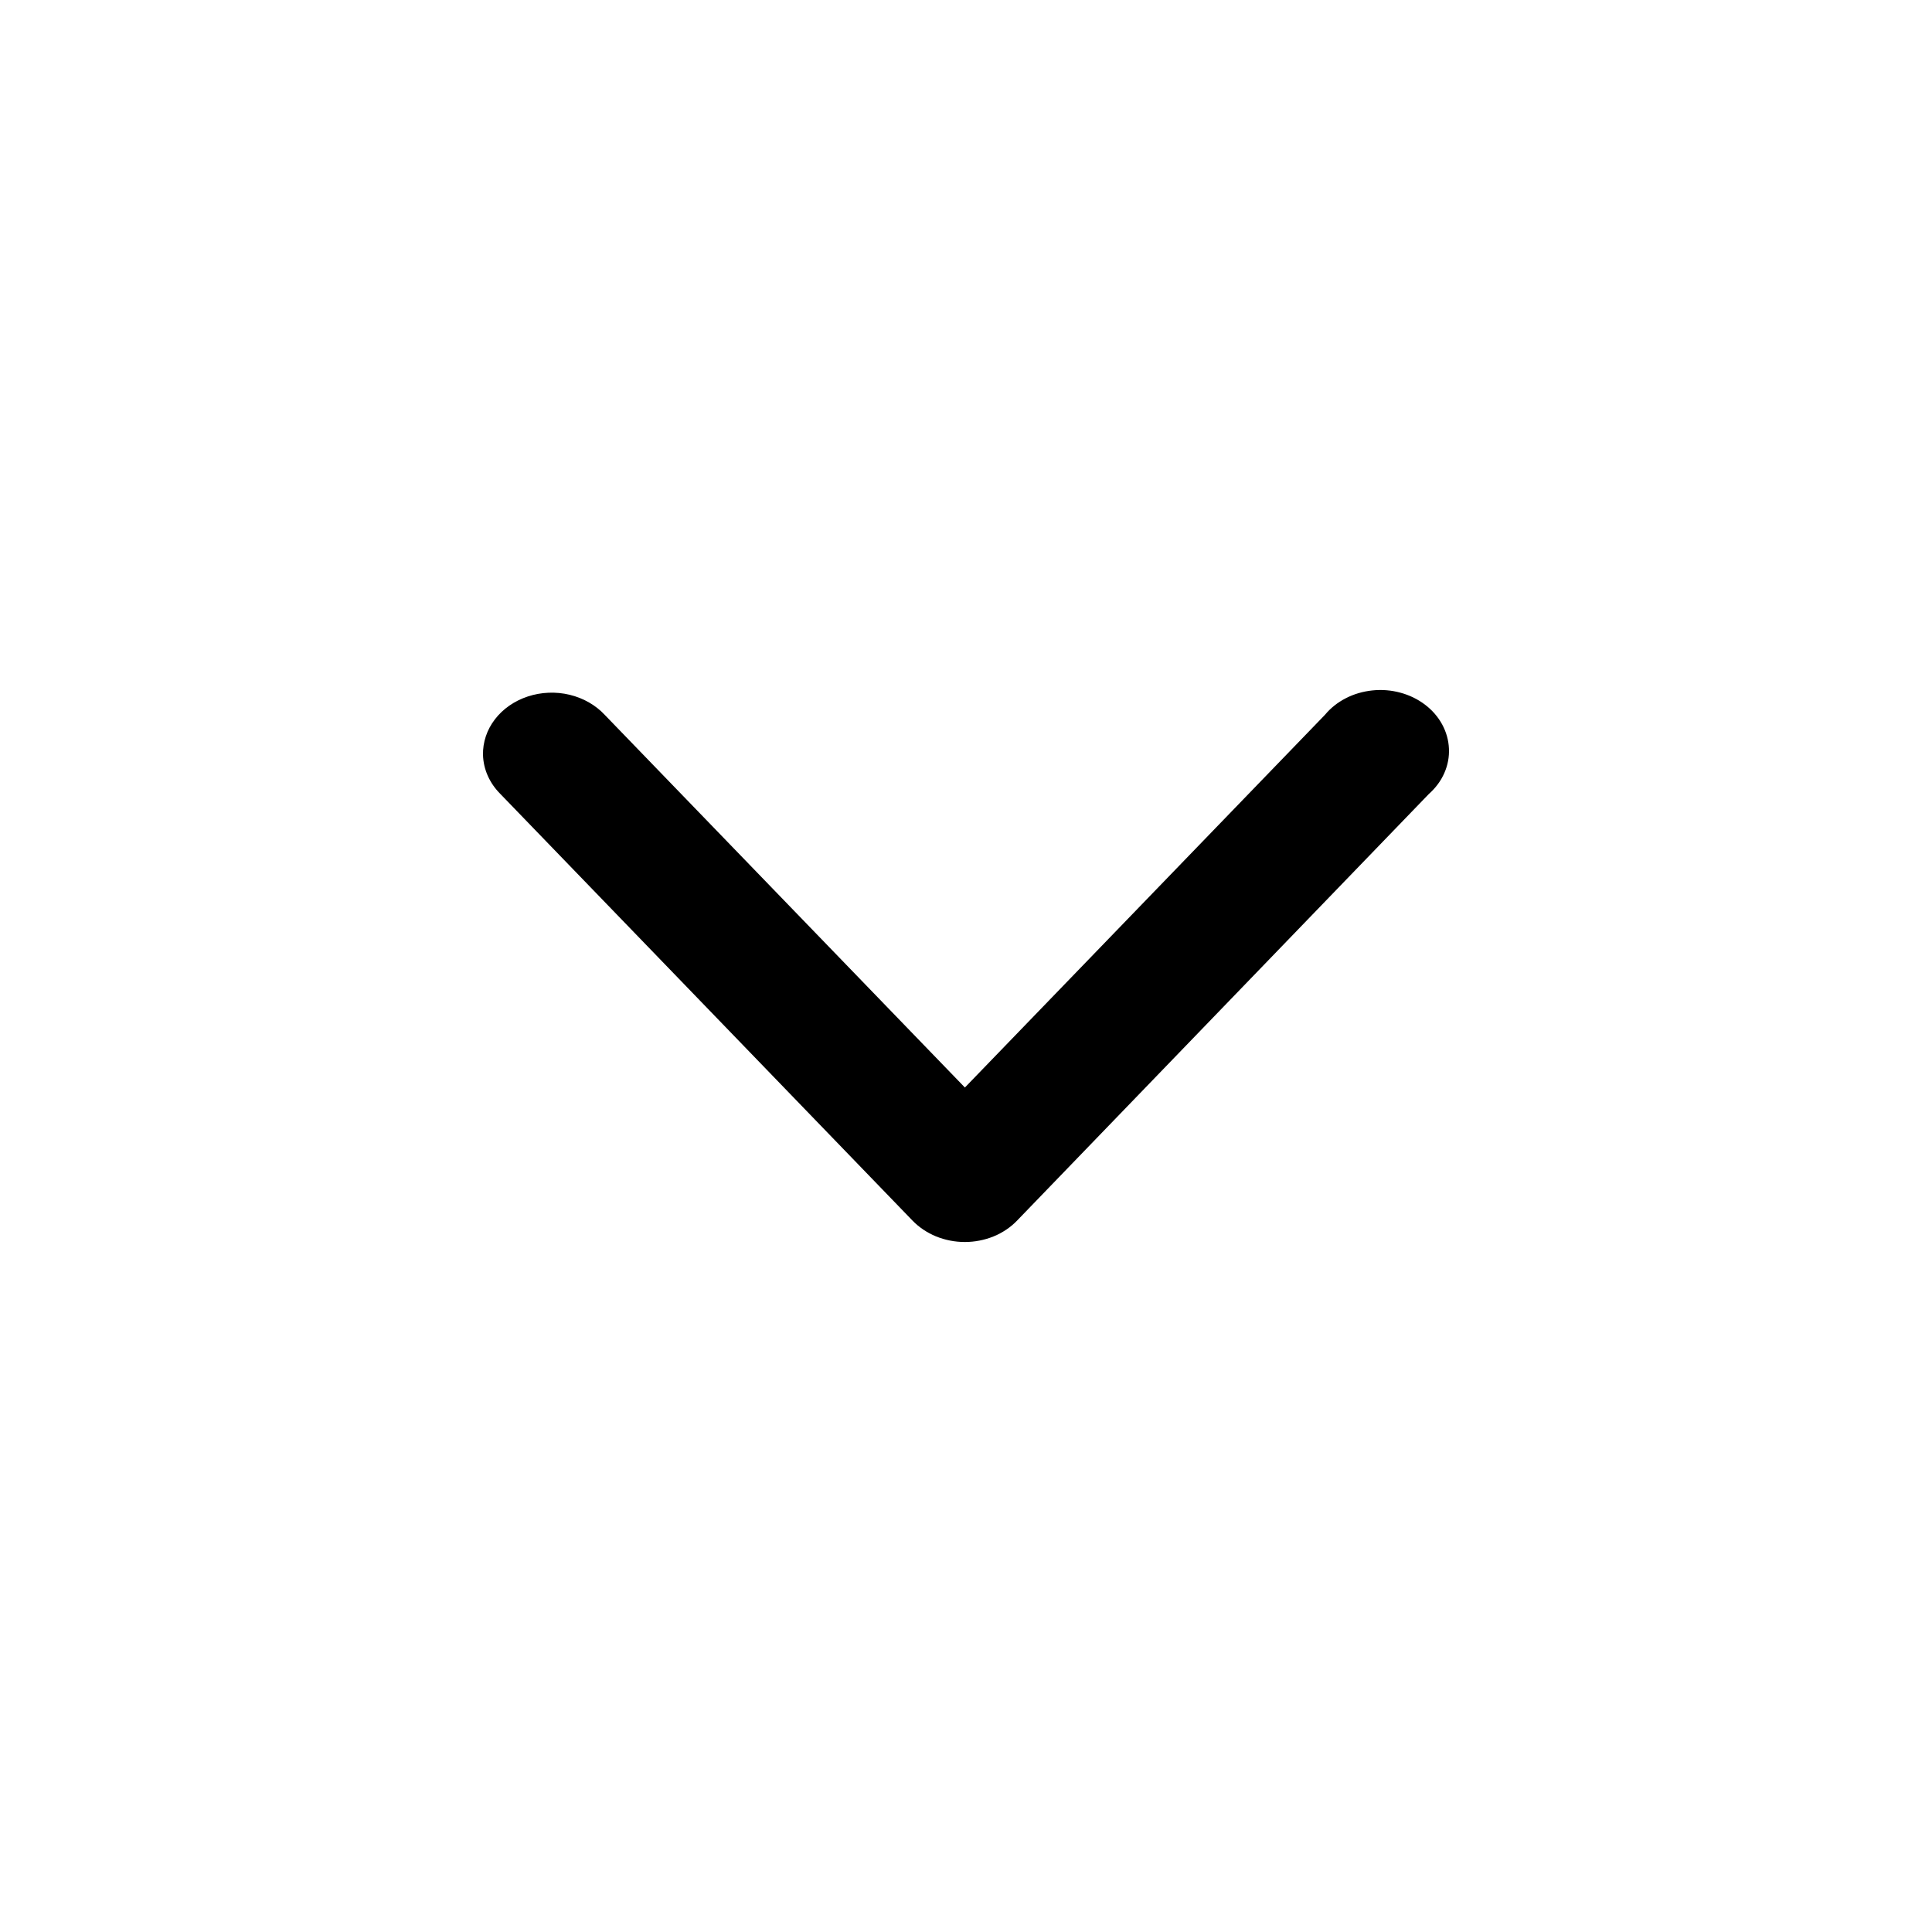
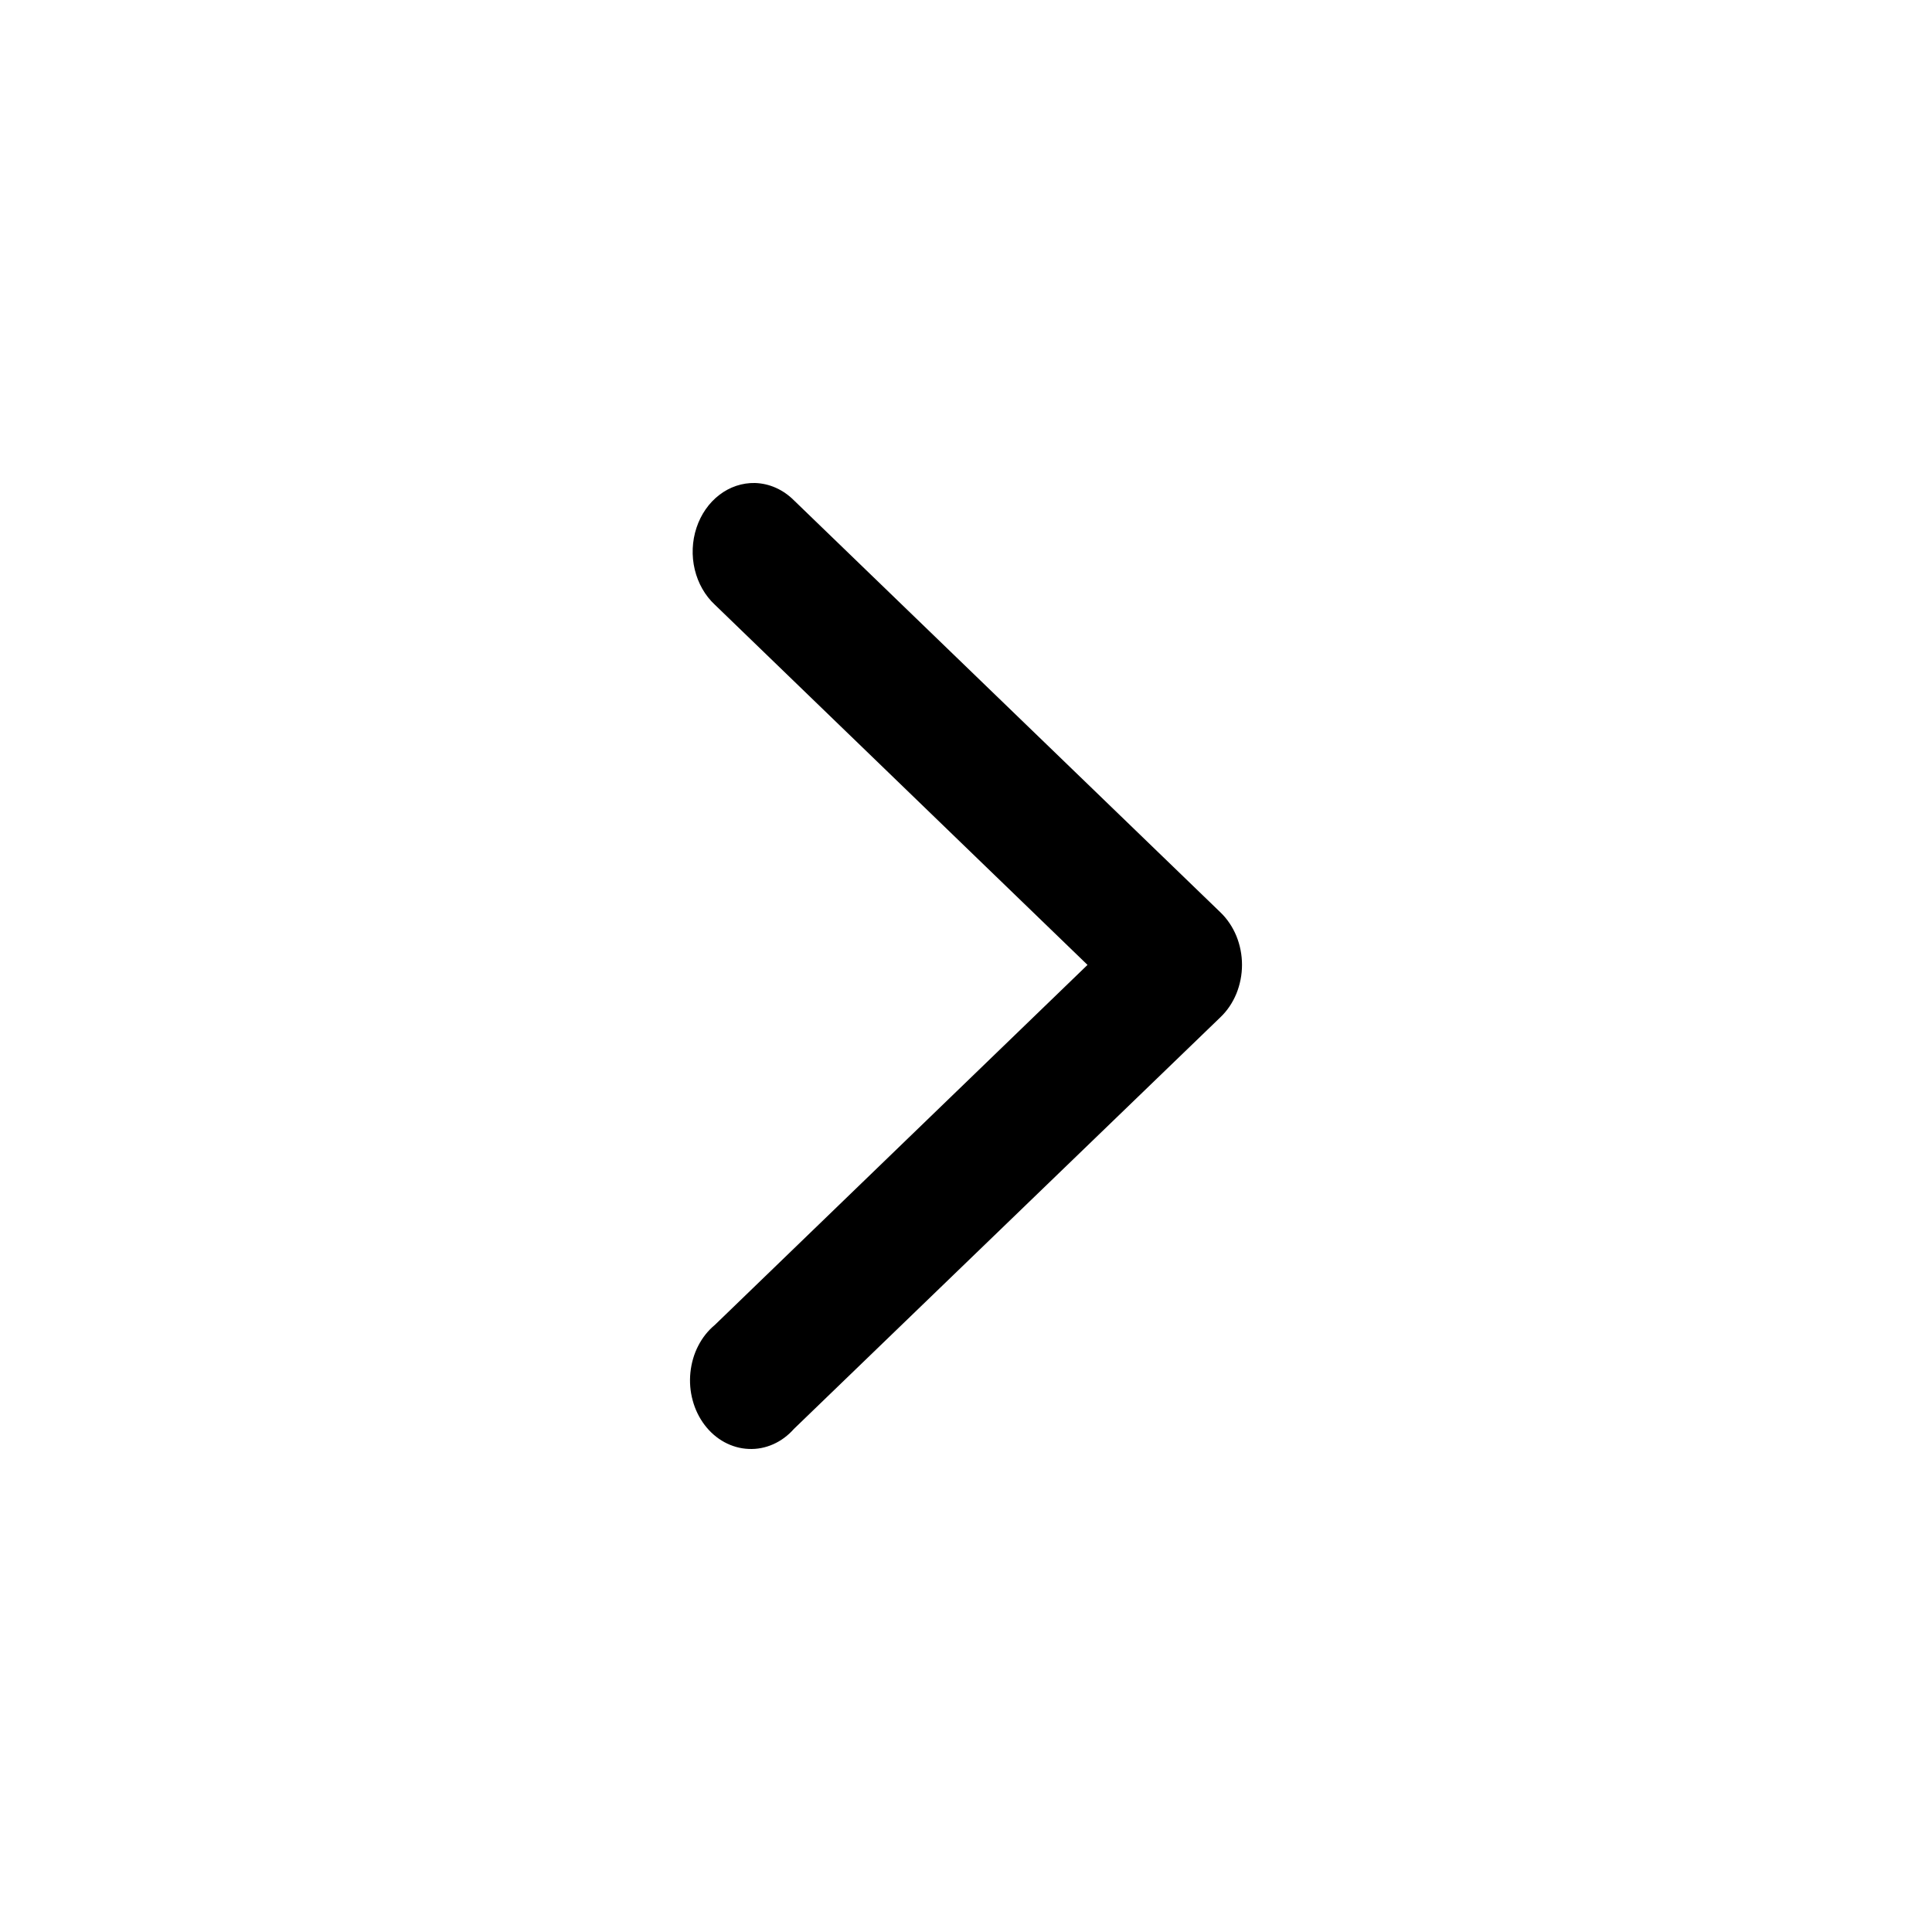
- <svg xmlns="http://www.w3.org/2000/svg" width="100%" height="100%" viewBox="0 0 28 28" fill="none">
-   <path d="M7 10.941C6.996 10.758 7.056 10.577 7.172 10.426C7.288 10.274 7.455 10.158 7.649 10.094C7.843 10.03 8.055 10.021 8.255 10.069C8.454 10.117 8.632 10.218 8.764 10.36L13.984 15.761L19.202 10.36C19.283 10.262 19.386 10.18 19.505 10.119C19.623 10.058 19.755 10.02 19.891 10.006C20.027 9.992 20.165 10.003 20.296 10.039C20.427 10.074 20.549 10.134 20.653 10.213C20.757 10.292 20.841 10.389 20.901 10.499C20.96 10.608 20.994 10.727 20.999 10.849C21.005 10.97 20.982 11.091 20.932 11.204C20.882 11.318 20.806 11.42 20.709 11.506L14.74 17.69C14.647 17.787 14.531 17.865 14.4 17.919C14.269 17.972 14.127 18 13.983 18C13.839 18 13.697 17.972 13.566 17.919C13.435 17.865 13.319 17.787 13.225 17.69L7.251 11.506C7.095 11.35 7.006 11.15 7 10.941L7 10.941Z" fill="currentColor" />
+ <svg xmlns="http://www.w3.org/2000/svg" width="28" height="28" viewBox="0 0 28 28" fill="none">
+   <path d="M10.941 7C10.758 6.996 10.577 7.056 10.426 7.172C10.274 7.288 10.158 7.455 10.094 7.649C10.03 7.843 10.021 8.055 10.069 8.255C10.117 8.454 10.218 8.632 10.36 8.764L15.761 13.984L10.36 19.202C10.262 19.283 10.18 19.386 10.119 19.505C10.058 19.623 10.02 19.755 10.006 19.891C9.992 20.027 10.003 20.165 10.039 20.296C10.074 20.427 10.134 20.549 10.213 20.653C10.292 20.757 10.389 20.841 10.499 20.901C10.608 20.96 10.727 20.994 10.849 20.999C10.97 21.005 11.091 20.982 11.204 20.932C11.318 20.882 11.42 20.806 11.506 20.709L17.69 14.74C17.787 14.647 17.865 14.531 17.919 14.4C17.972 14.269 18 14.127 18 13.983C18 13.839 17.972 13.697 17.919 13.566C17.865 13.435 17.787 13.319 17.69 13.225L11.506 7.251C11.35 7.095 11.15 7.006 10.941 7L10.941 7Z" fill="currentColor" />
</svg>
